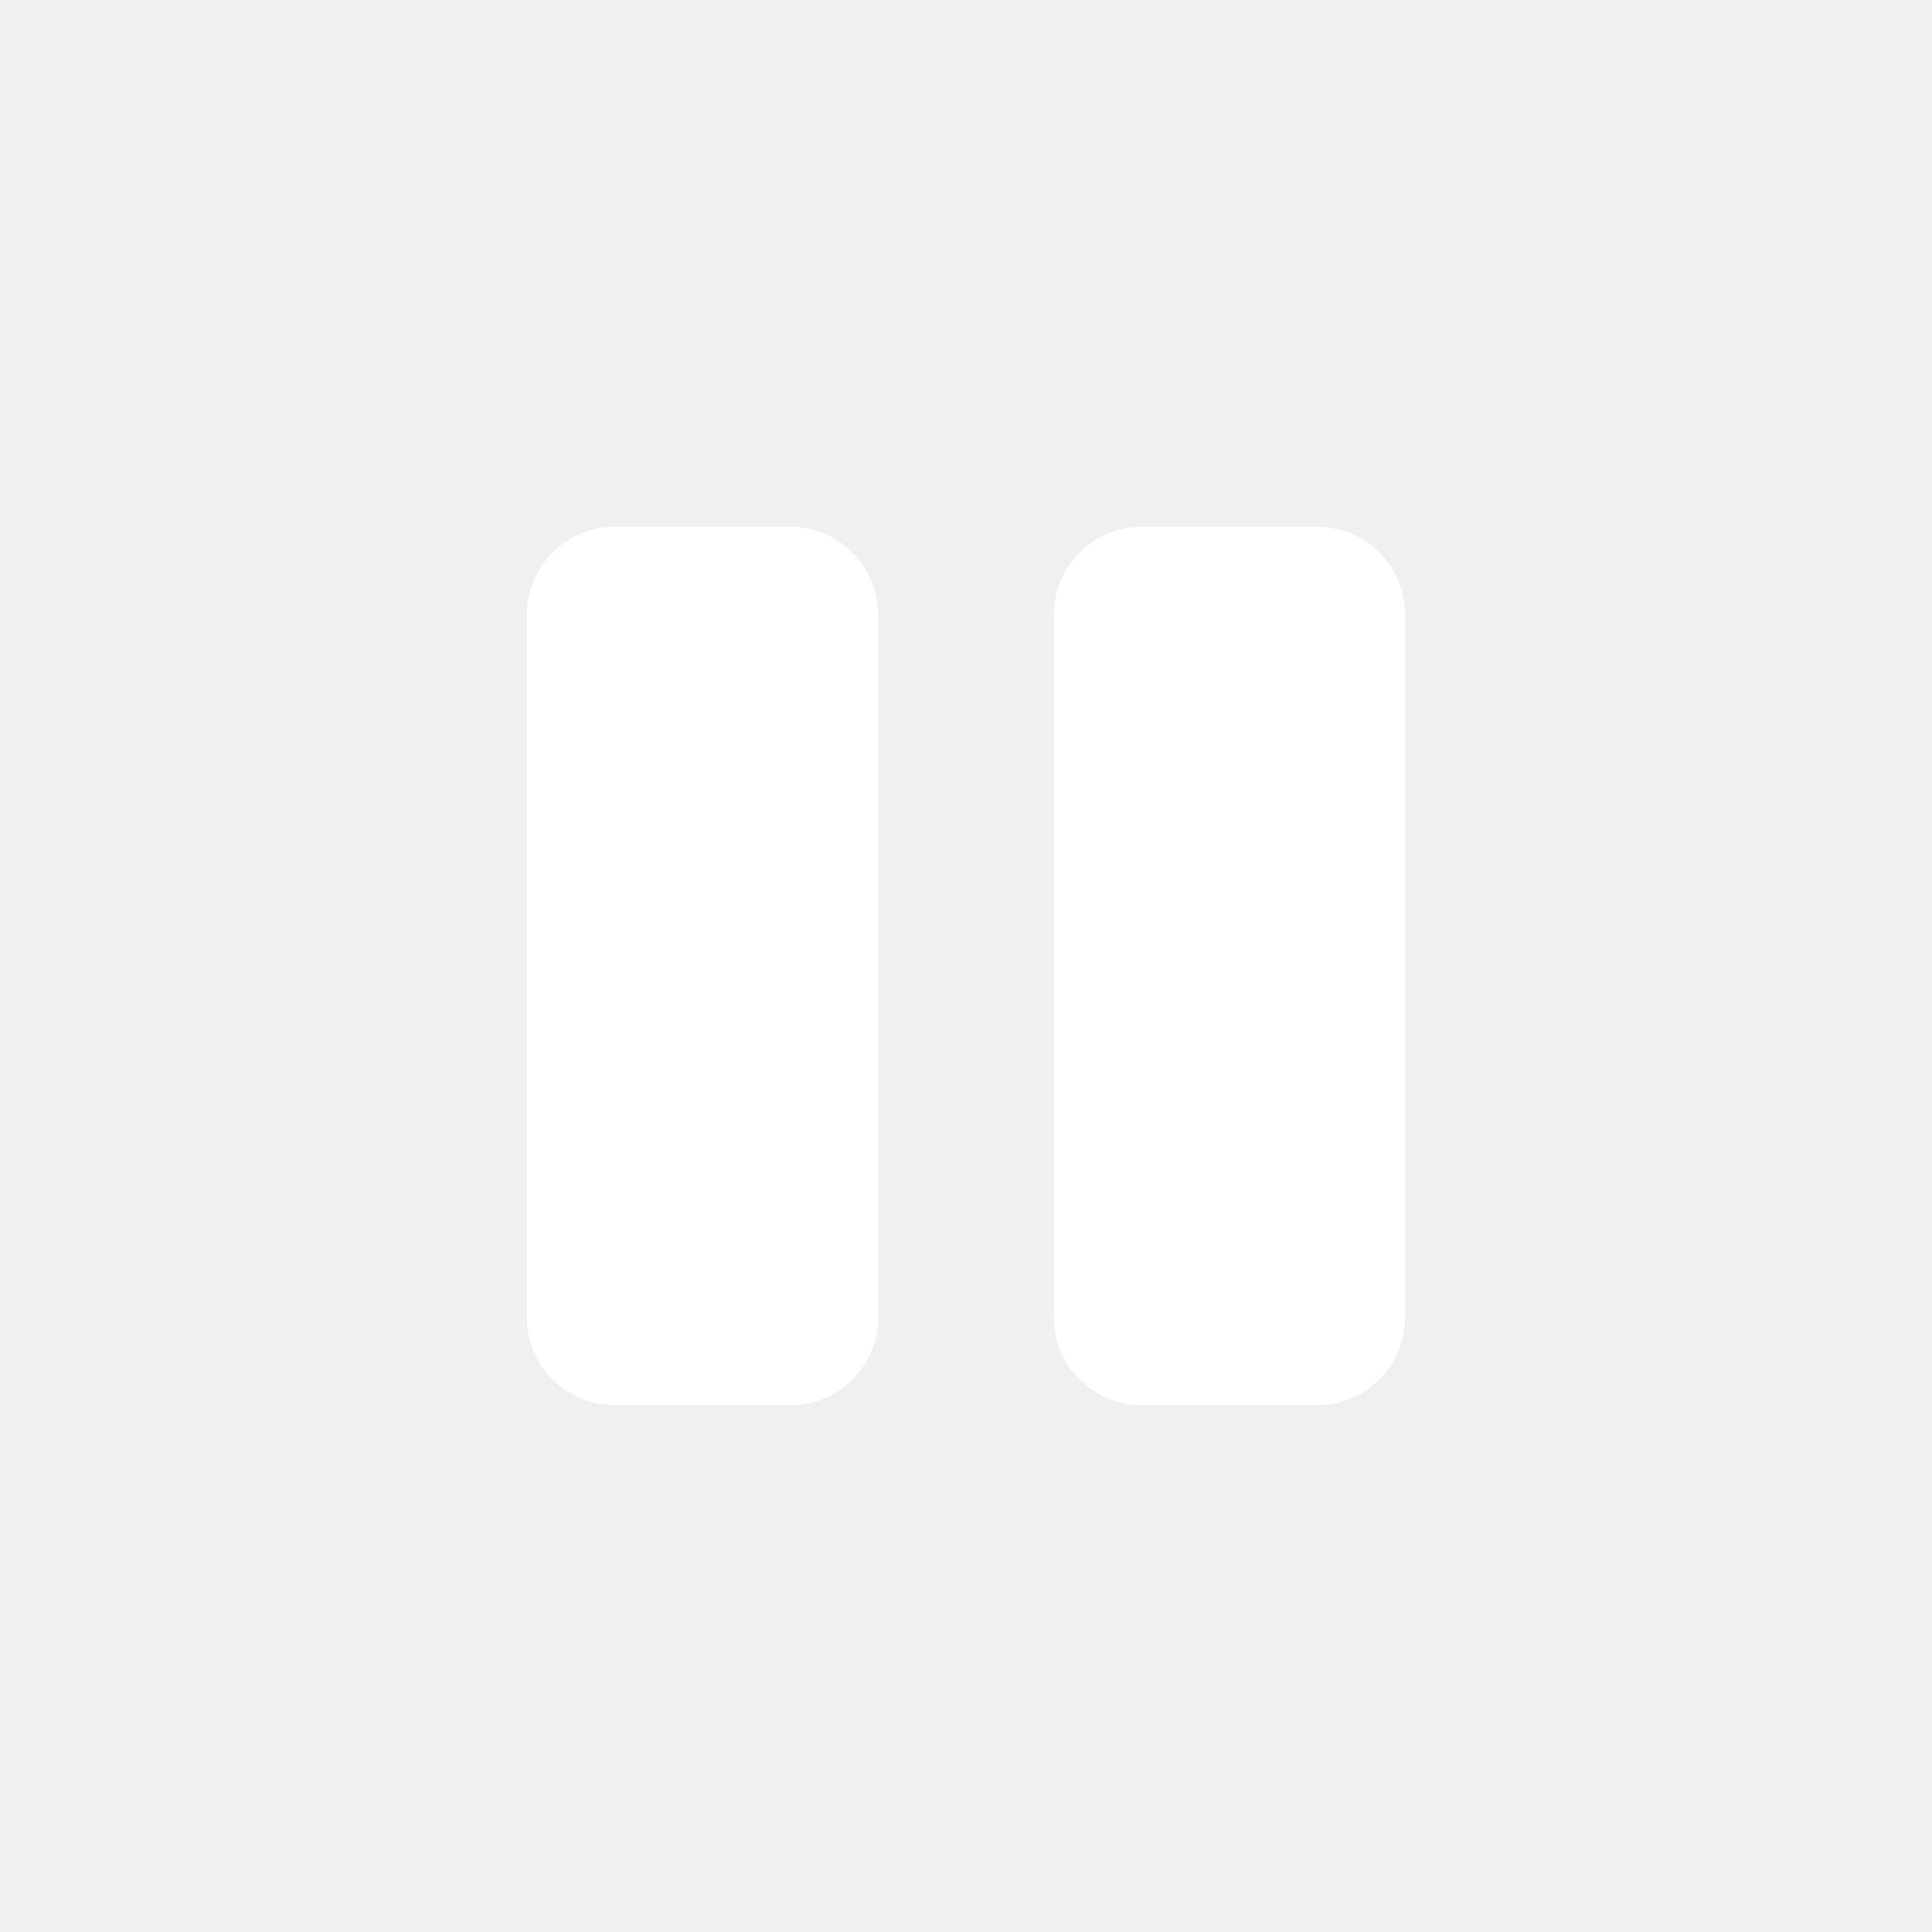
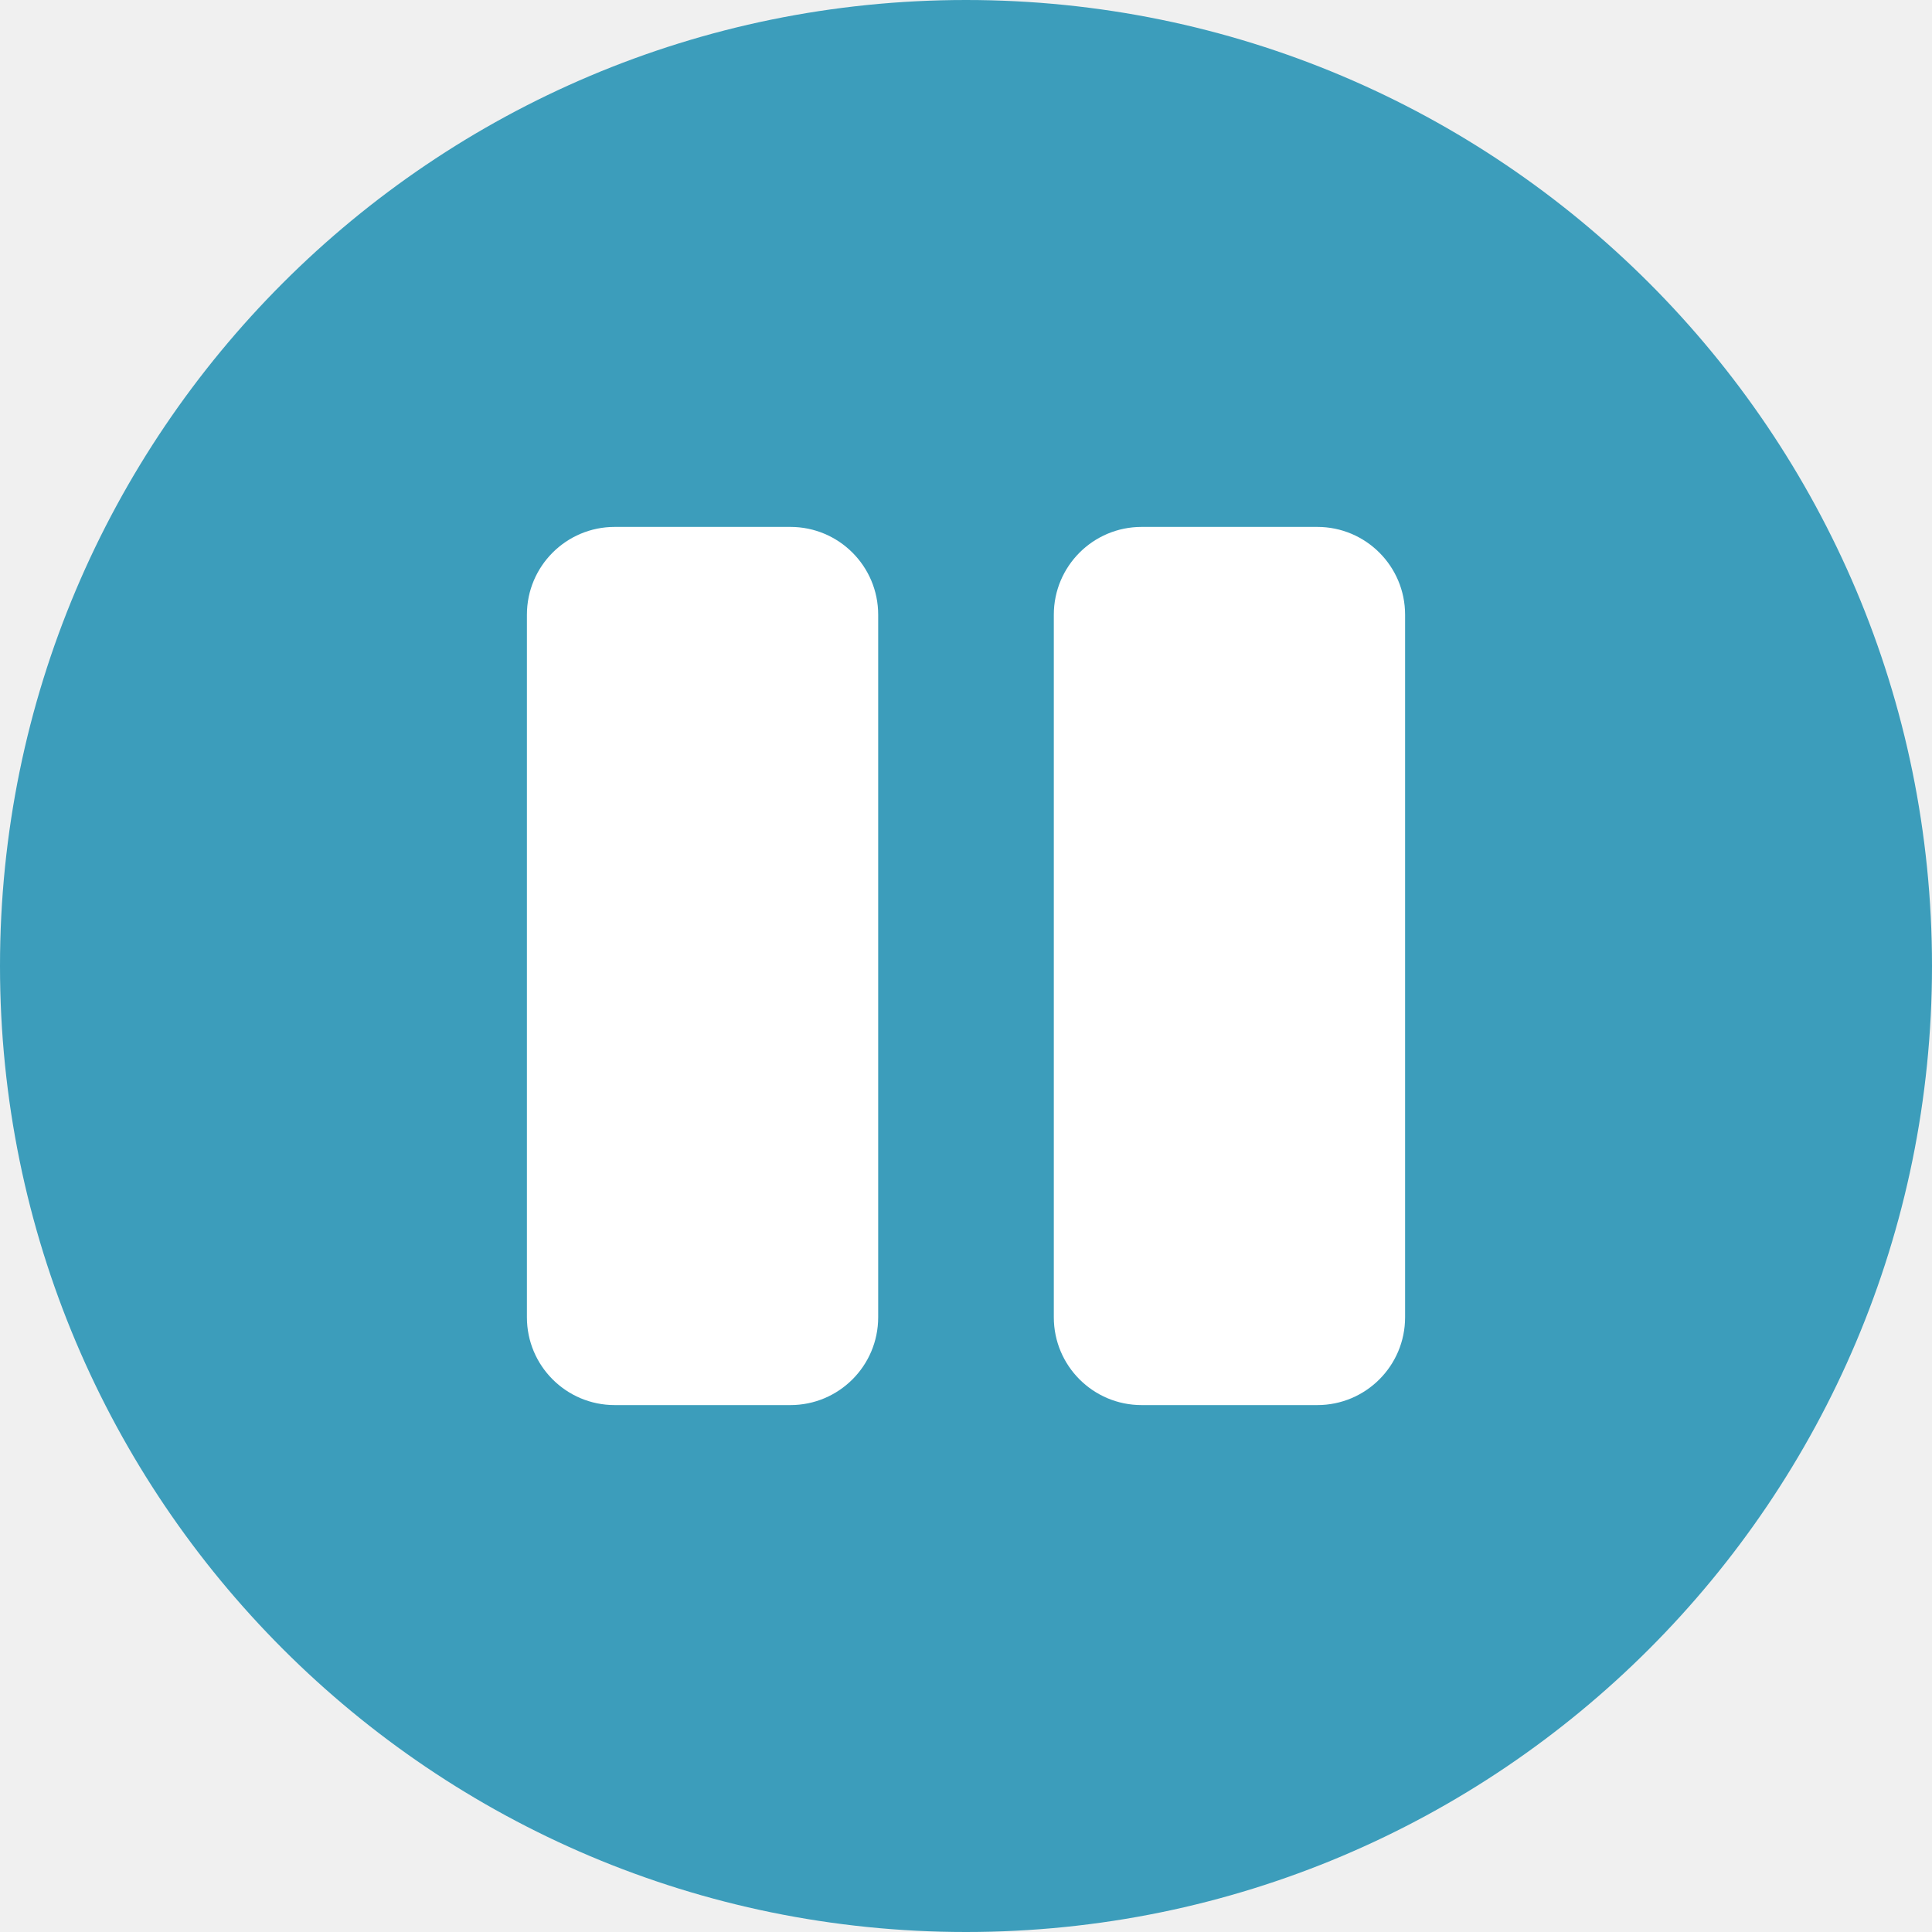
- <svg xmlns="http://www.w3.org/2000/svg" width="80" height="80" viewBox="0 0 80 80" fill="none">
-   <path d="M58.182 54.545C58.182 56.554 56.554 58.182 54.545 58.182H47.273C45.264 58.182 43.636 56.554 43.636 54.545V25.455C43.636 23.446 45.264 21.818 47.273 21.818H54.545C56.554 21.818 58.182 23.446 58.182 25.455V54.545Z" fill="white" />
-   <path d="M36.364 25.455V54.545C36.364 56.554 34.736 58.182 32.727 58.182H25.454C23.446 58.182 21.818 56.554 21.818 54.545V25.455C21.818 23.446 23.446 21.818 25.454 21.818H32.727C34.736 21.818 36.364 23.446 36.364 25.455Z" fill="white" />
+ <svg xmlns="http://www.w3.org/2000/svg" width="44" height="44" viewBox="0 0 44 44" fill="none">
+   <circle cx="22" cy="22" r="22" fill="#3C9DBB" />
+   <path d="M32 30C32 31.105 31.105 32 30 32H26C24.895 32 24 31.105 24 30V14C24 12.895 24.895 12 26 12H30C31.105 12 32 12.895 32 14V30Z" fill="white" />
+   <path d="M20 14V30C20 31.105 19.105 32 18 32H14C12.895 32 12 31.105 12 30V14C12 12.895 12.895 12 14 12H18C19.105 12 20 12.895 20 14Z" fill="white" />
</svg>
